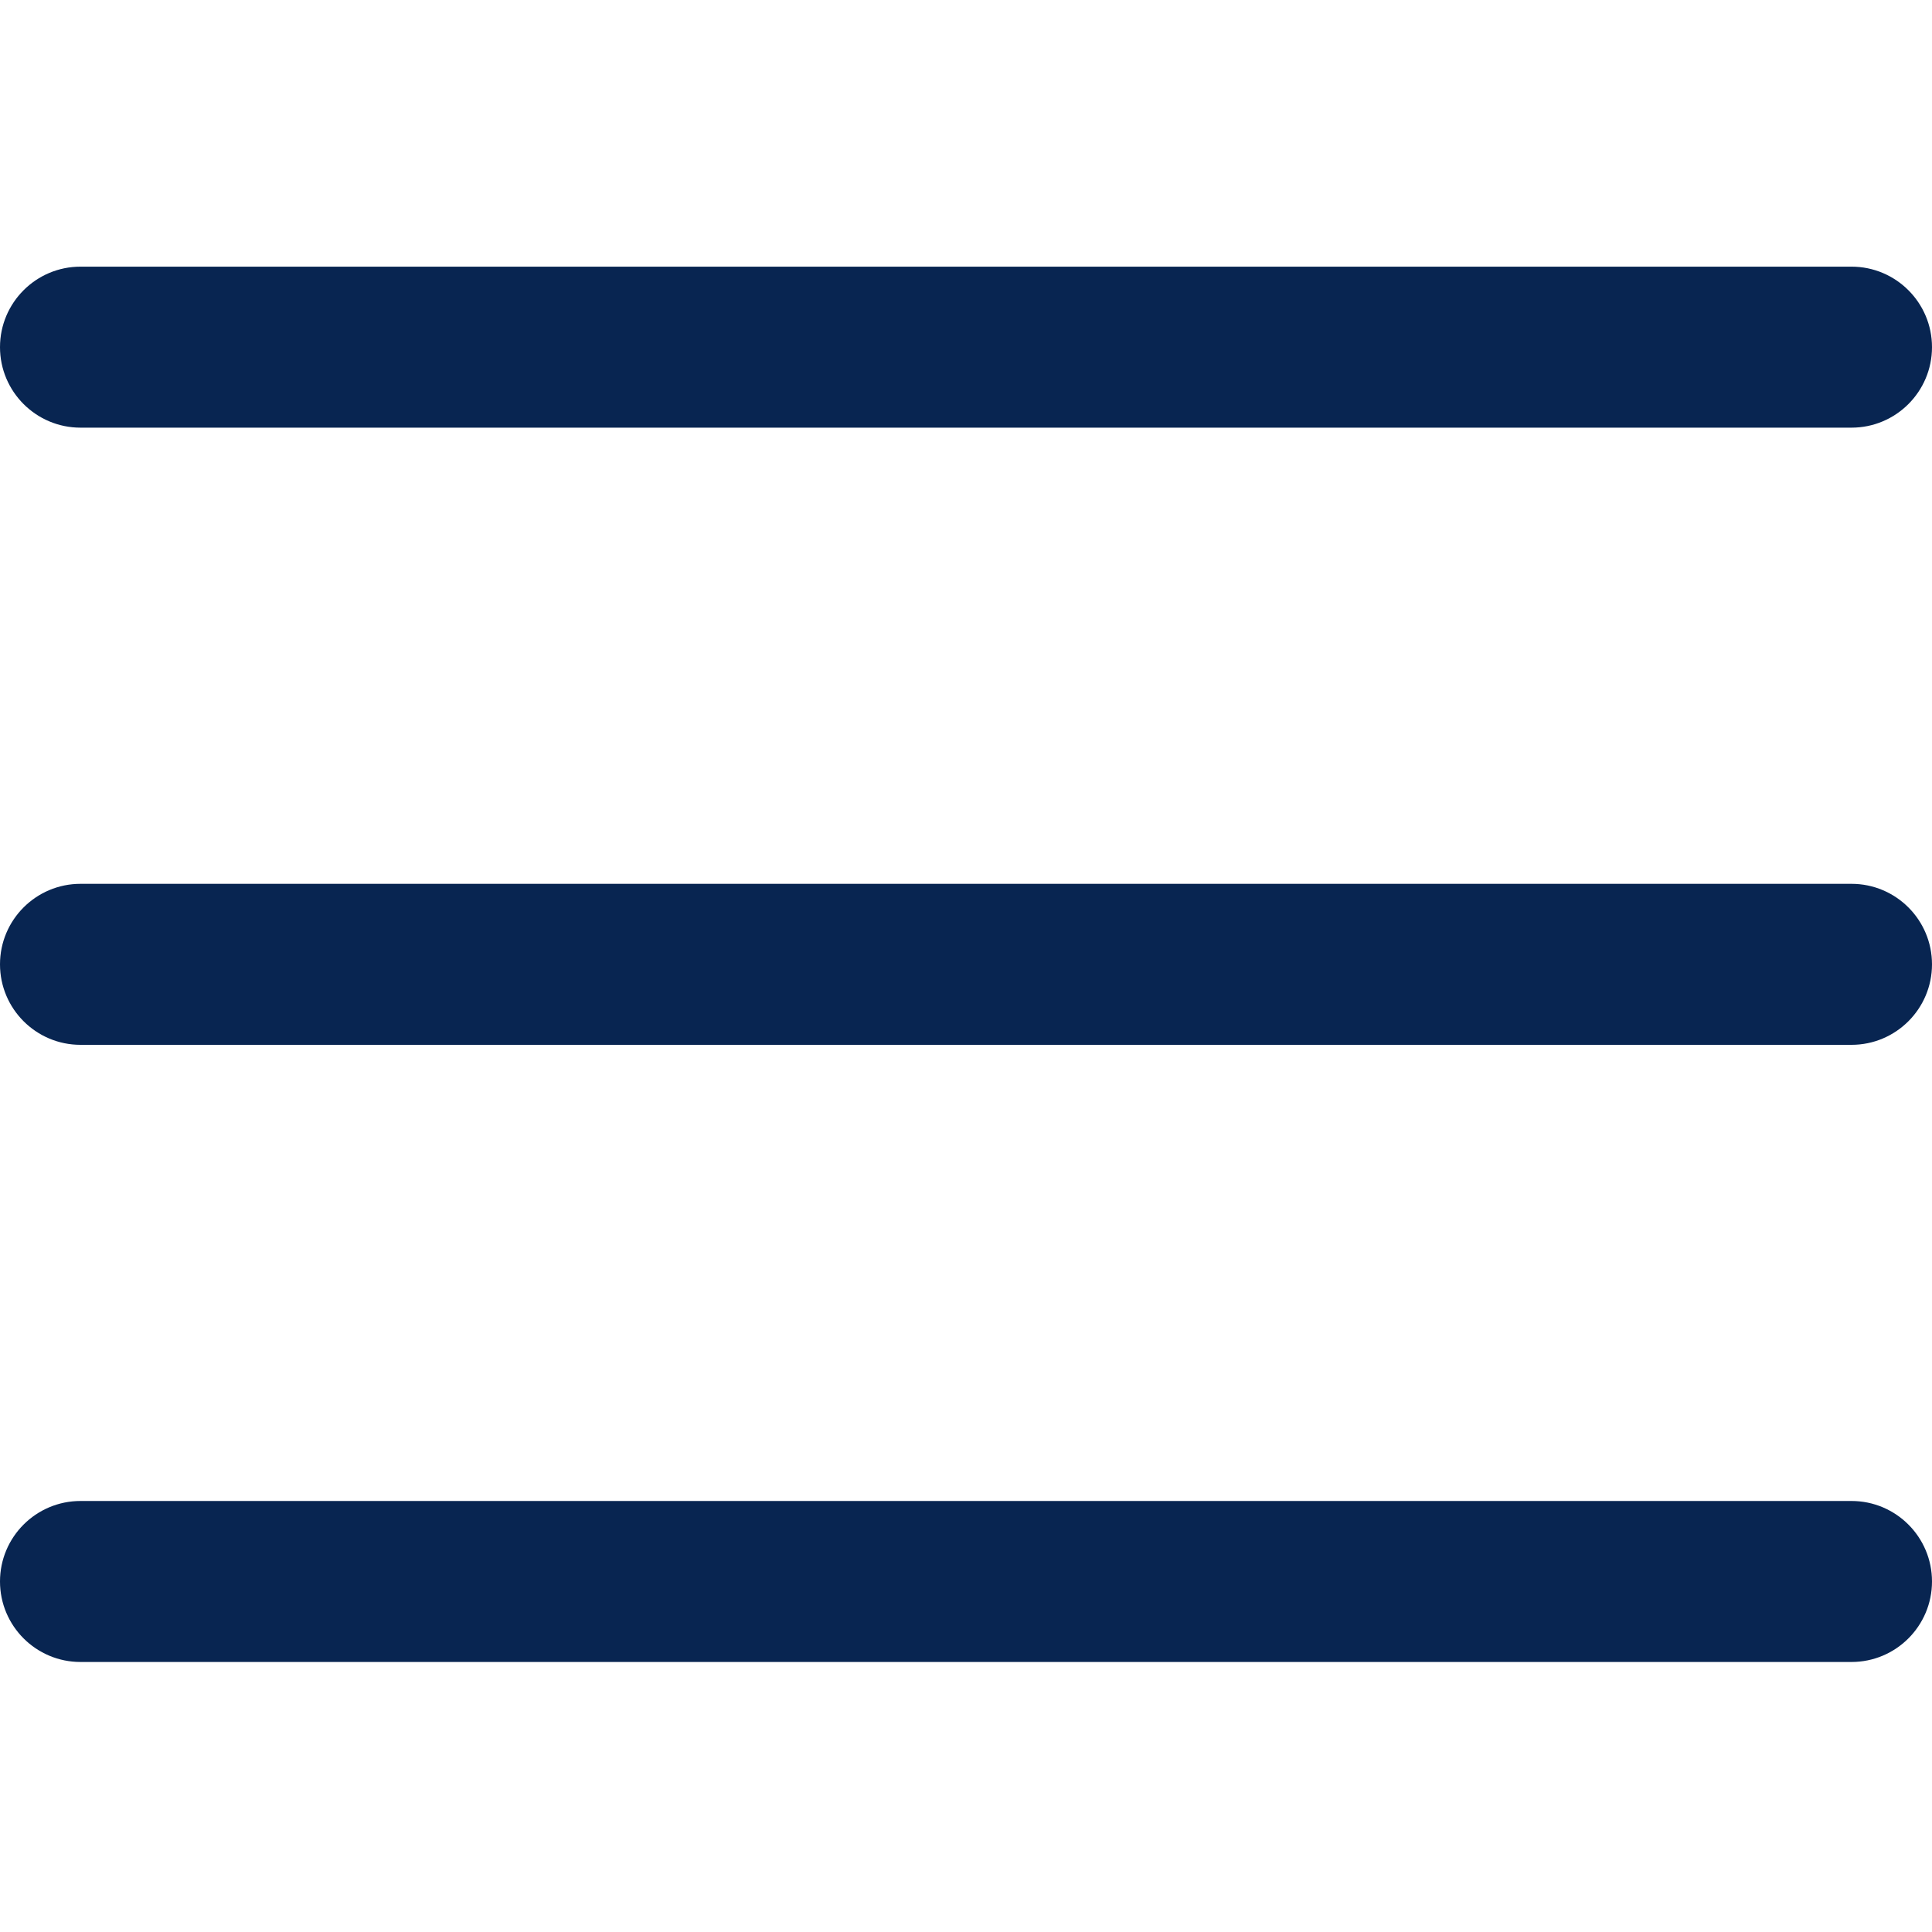
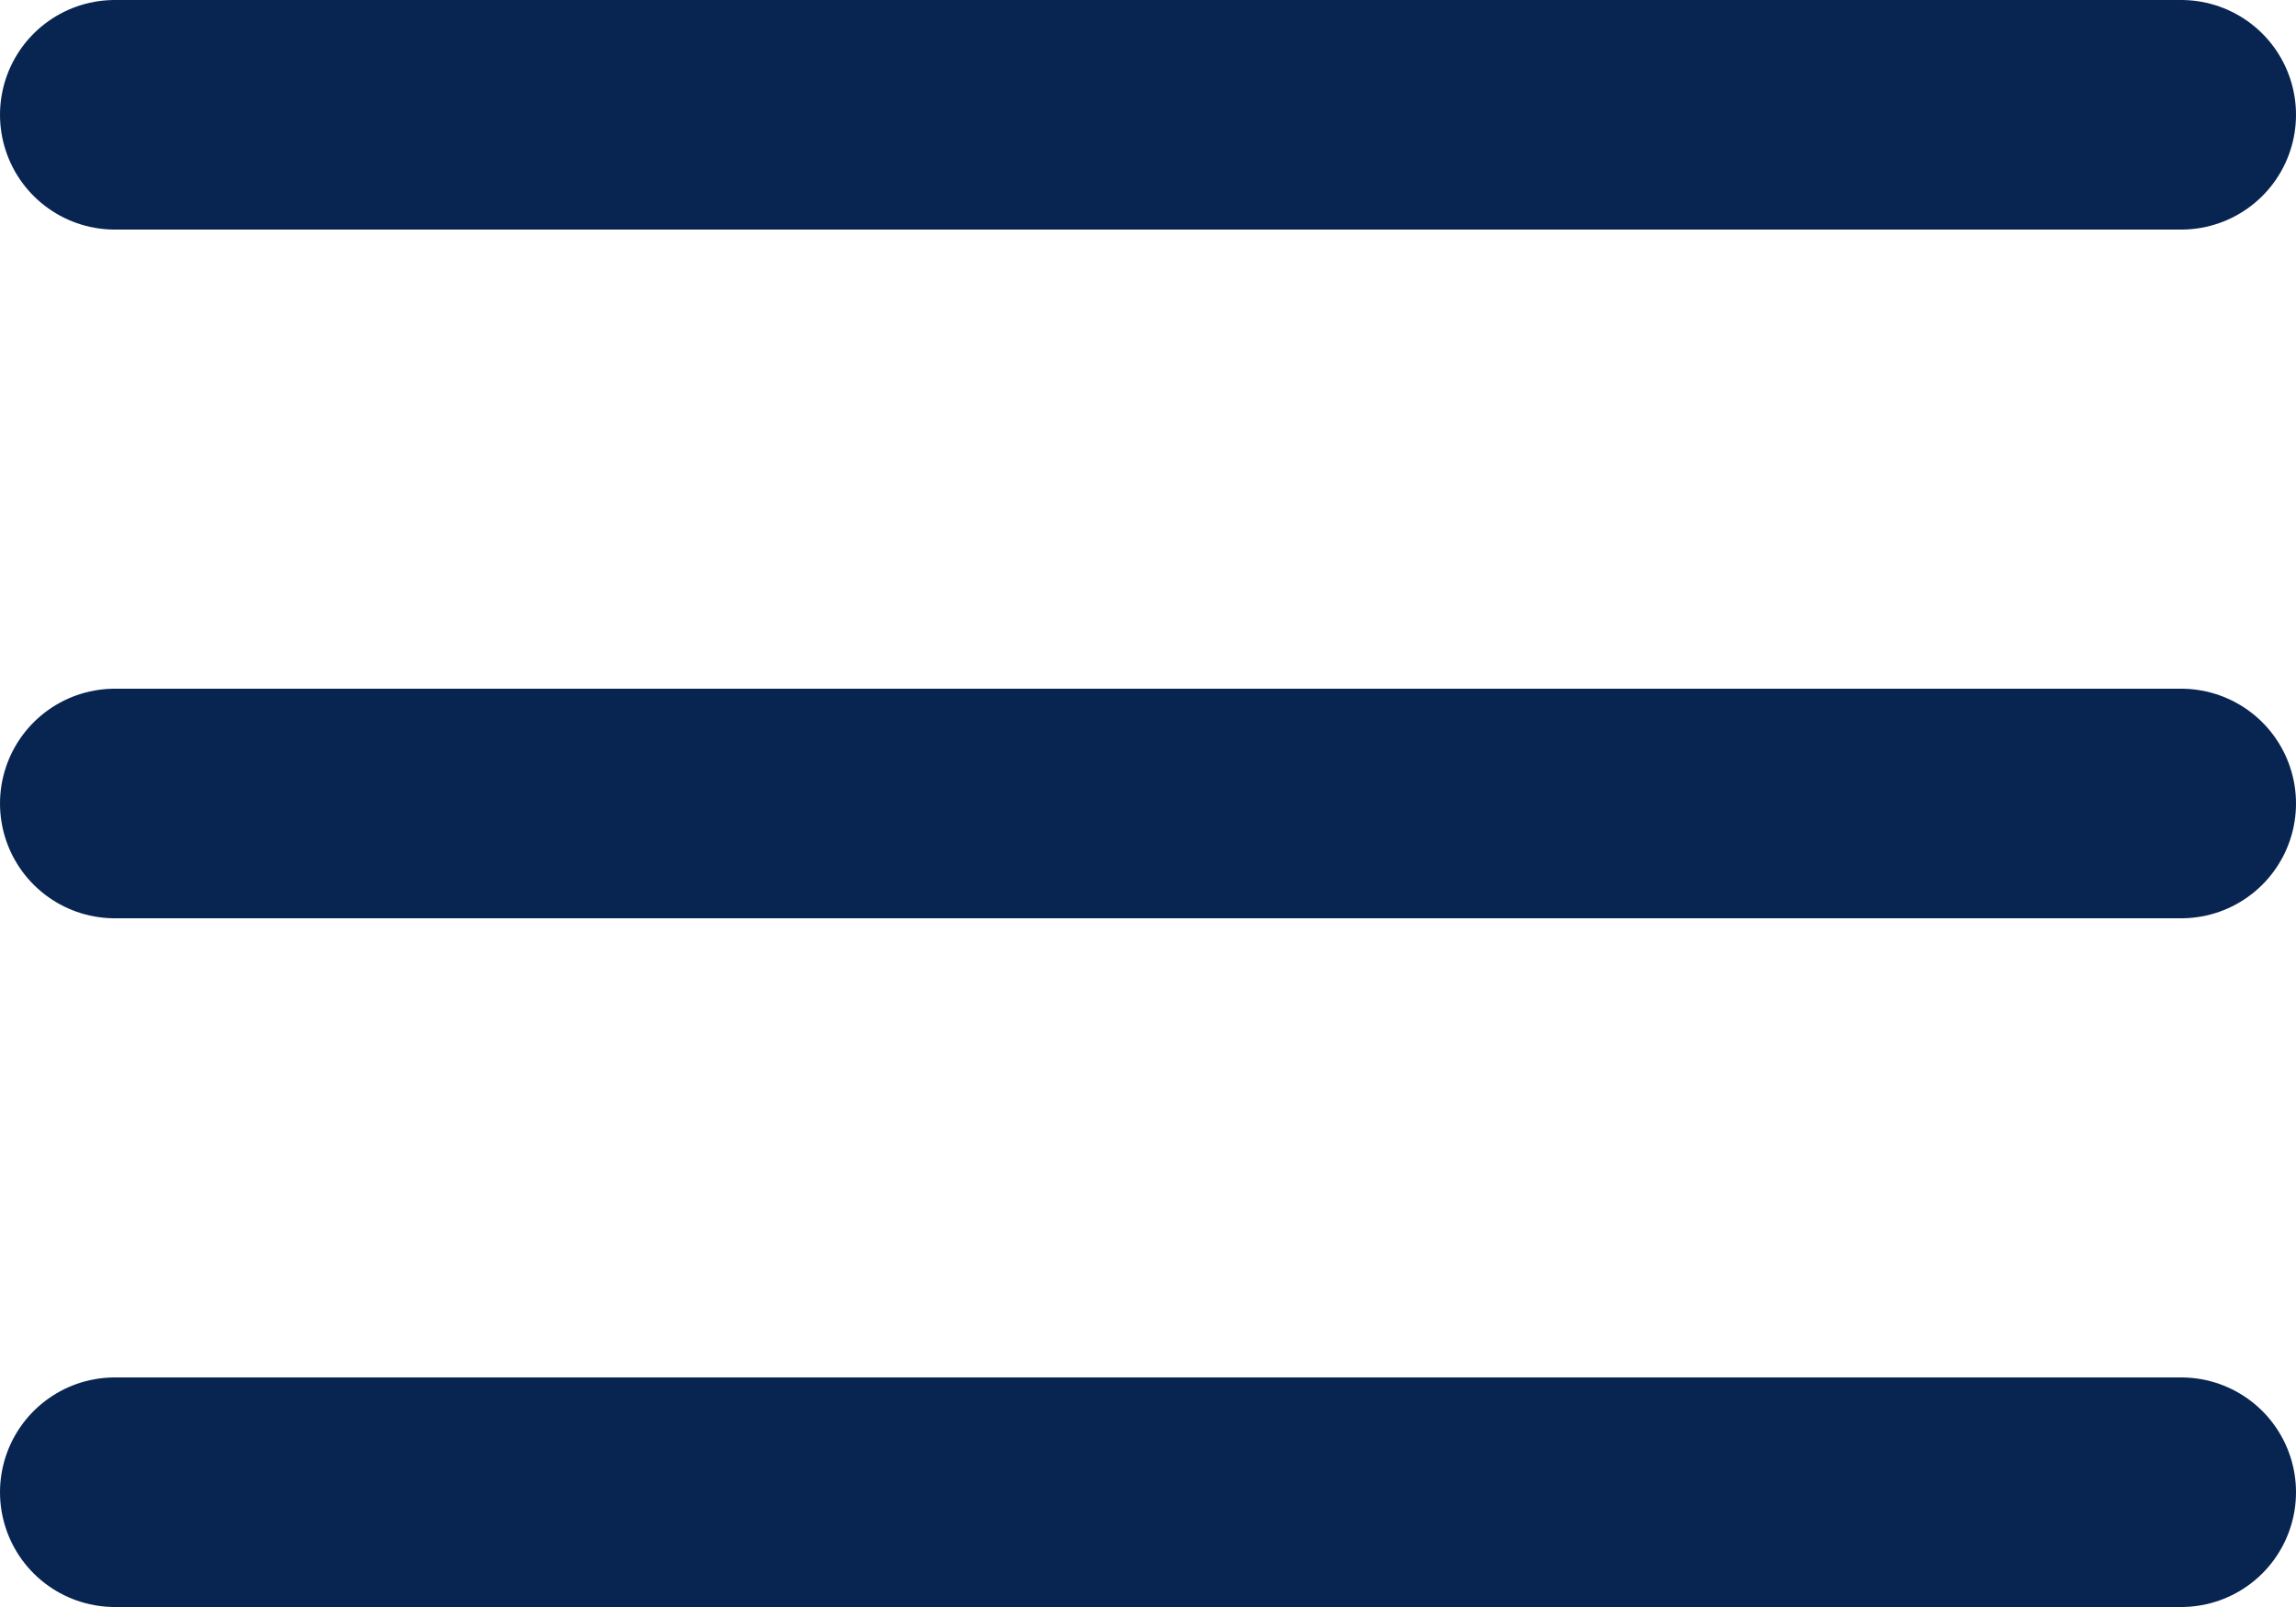
- <svg xmlns="http://www.w3.org/2000/svg" height="512px" viewBox="0 -53 384 384" width="512px" class="hovered-paths">
-   <g>
-     <path d="m368 154.668h-352c-8.832 0-16-7.168-16-16s7.168-16 16-16h352c8.832 0 16 7.168 16 16s-7.168 16-16 16zm0 0" data-original="#000000" class="active-path" data-old_color="#000000" fill="#082551" />
-     <path d="m368 32h-352c-8.832 0-16-7.168-16-16s7.168-16 16-16h352c8.832 0 16 7.168 16 16s-7.168 16-16 16zm0 0" data-original="#000000" class="active-path" data-old_color="#000000" fill="#082551" />
-     <path d="m368 277.332h-352c-8.832 0-16-7.168-16-16s7.168-16 16-16h352c8.832 0 16 7.168 16 16s-7.168 16-16 16zm0 0" data-original="#000000" class="active-path" data-old_color="#000000" fill="#082551" />
+ <svg xmlns="http://www.w3.org/2000/svg" width="30" height="21" viewBox="0 0 30 21">
+   <defs>
+     <style>.a{fill:none;stroke:#082551;stroke-linecap:round;stroke-linejoin:round;stroke-width:3px;}</style>
+   </defs>
+   <g transform="translate(-3 -7.5)">
+     <path class="a" d="M4.5,18h27" />
+     <path class="a" d="M4.5,9h27" />
+     <path class="a" d="M4.5,27h27" />
  </g>
</svg>
